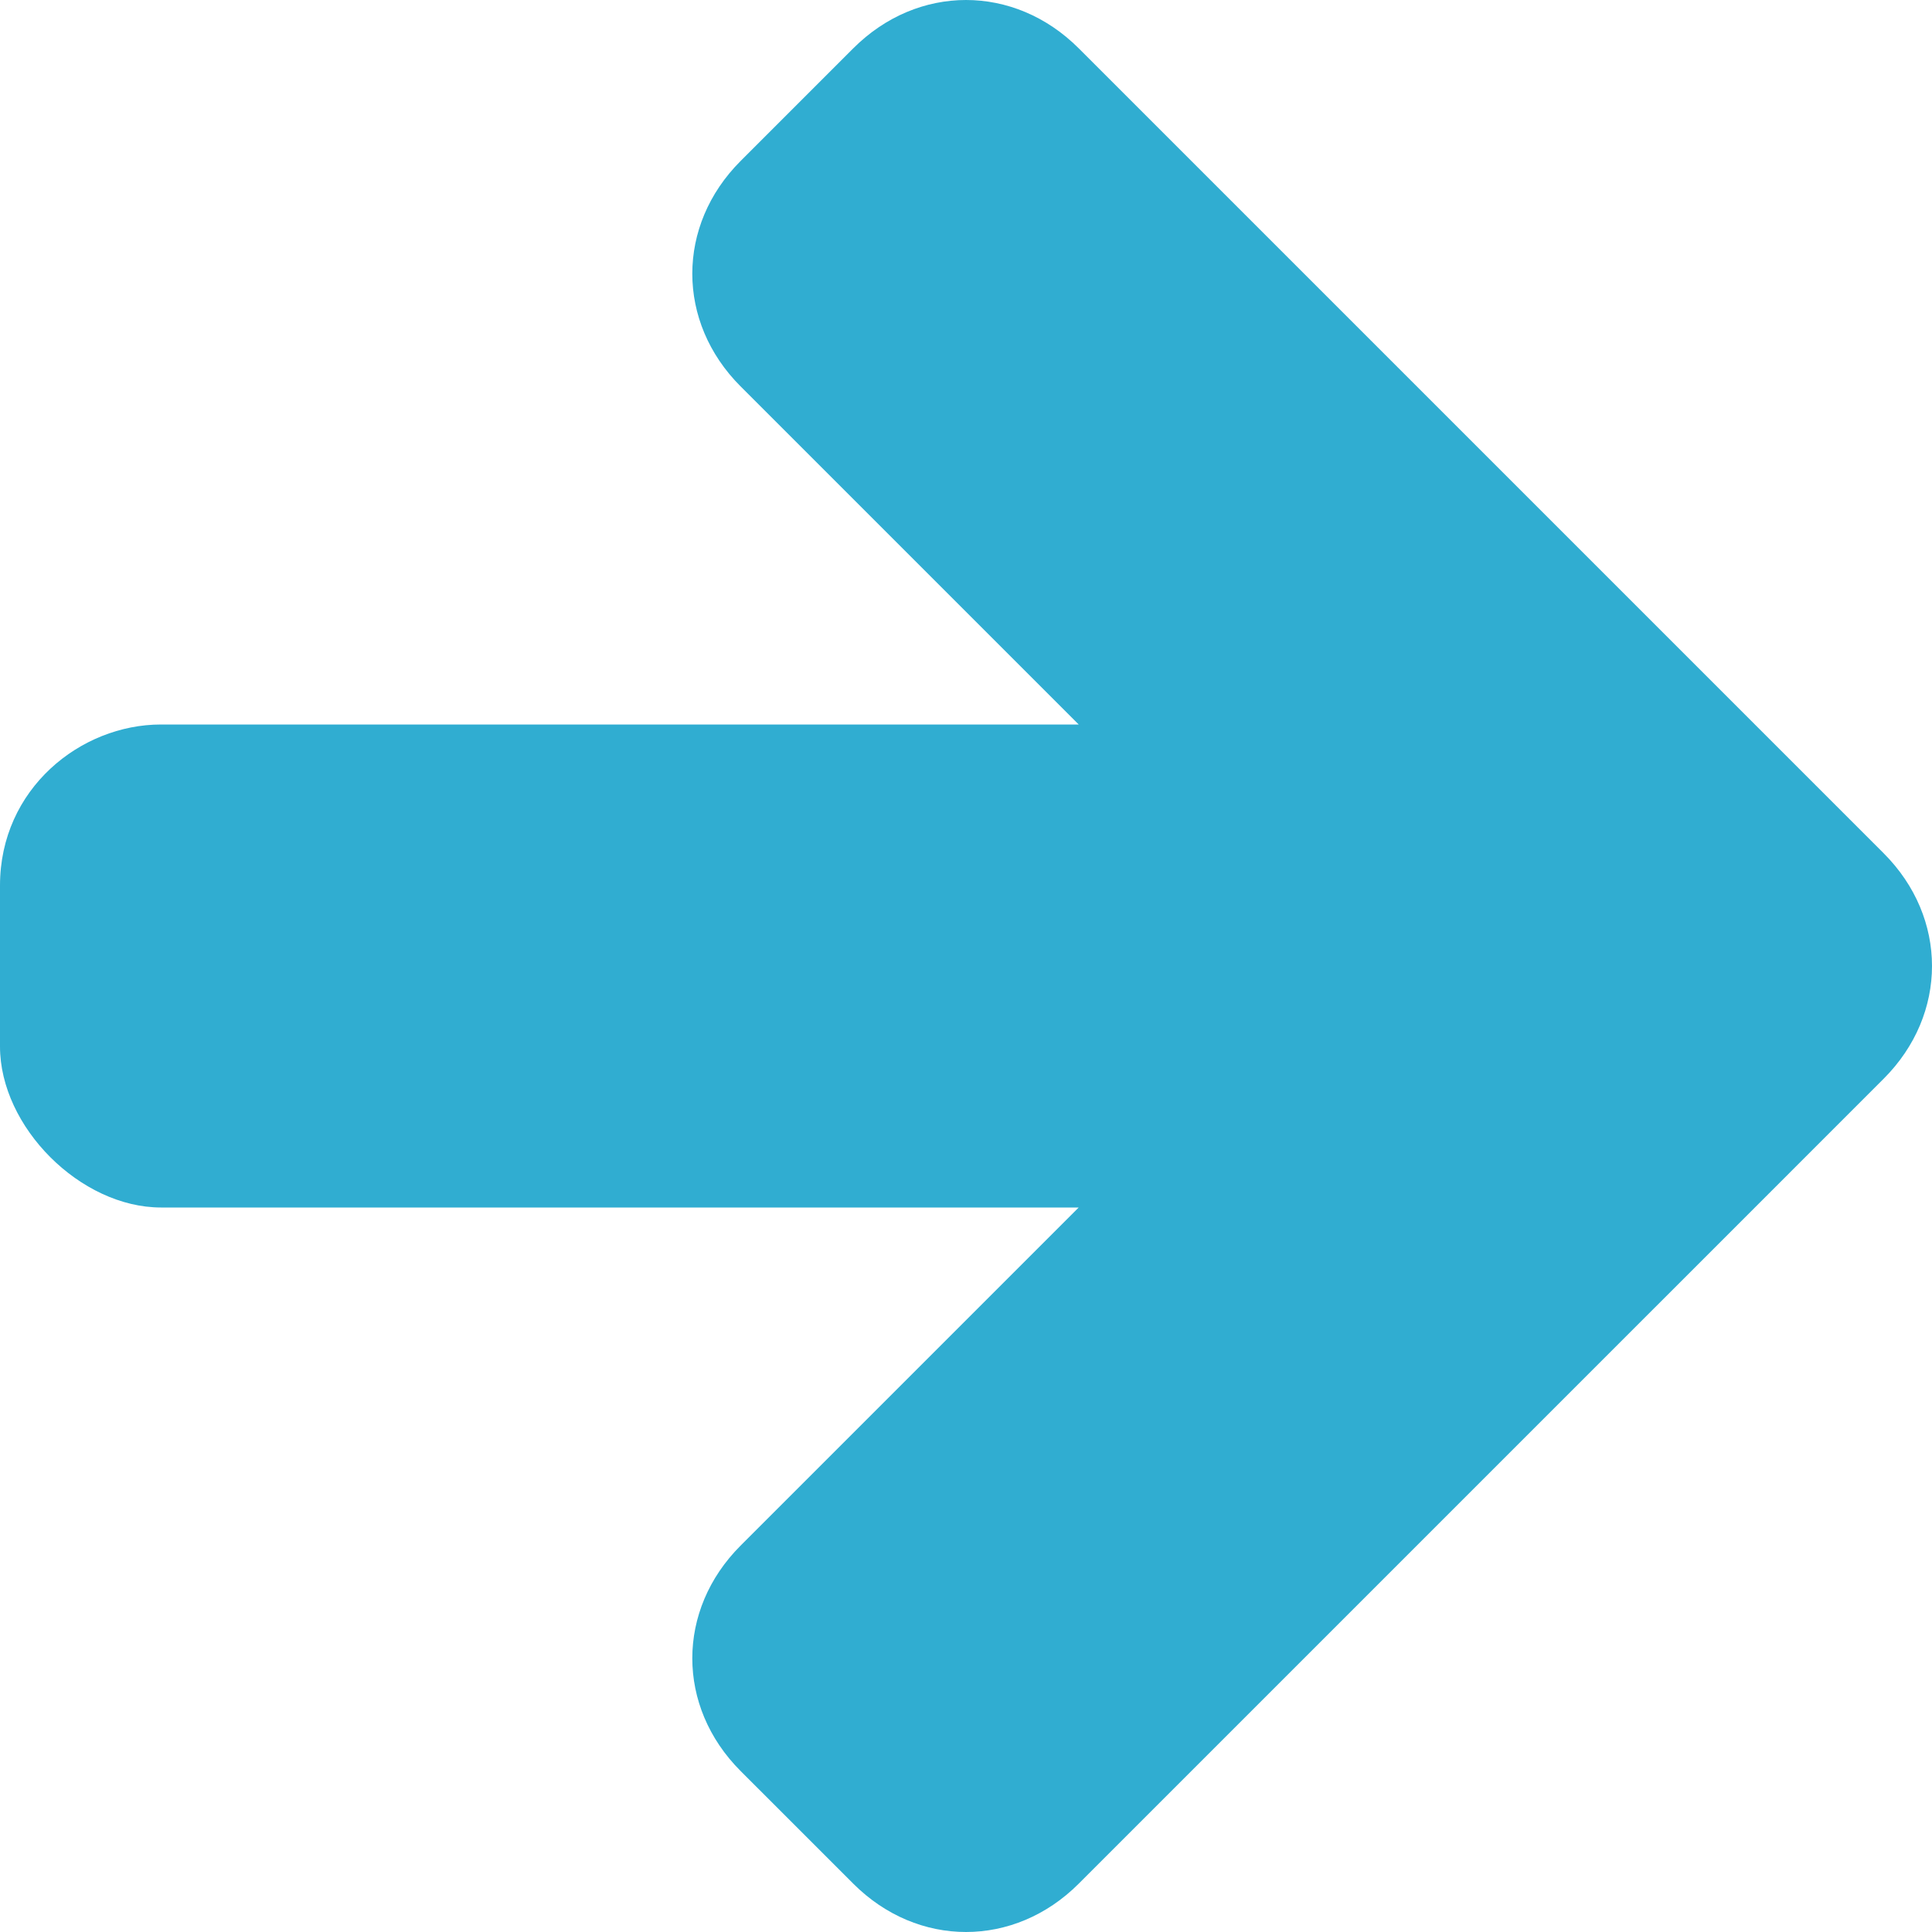
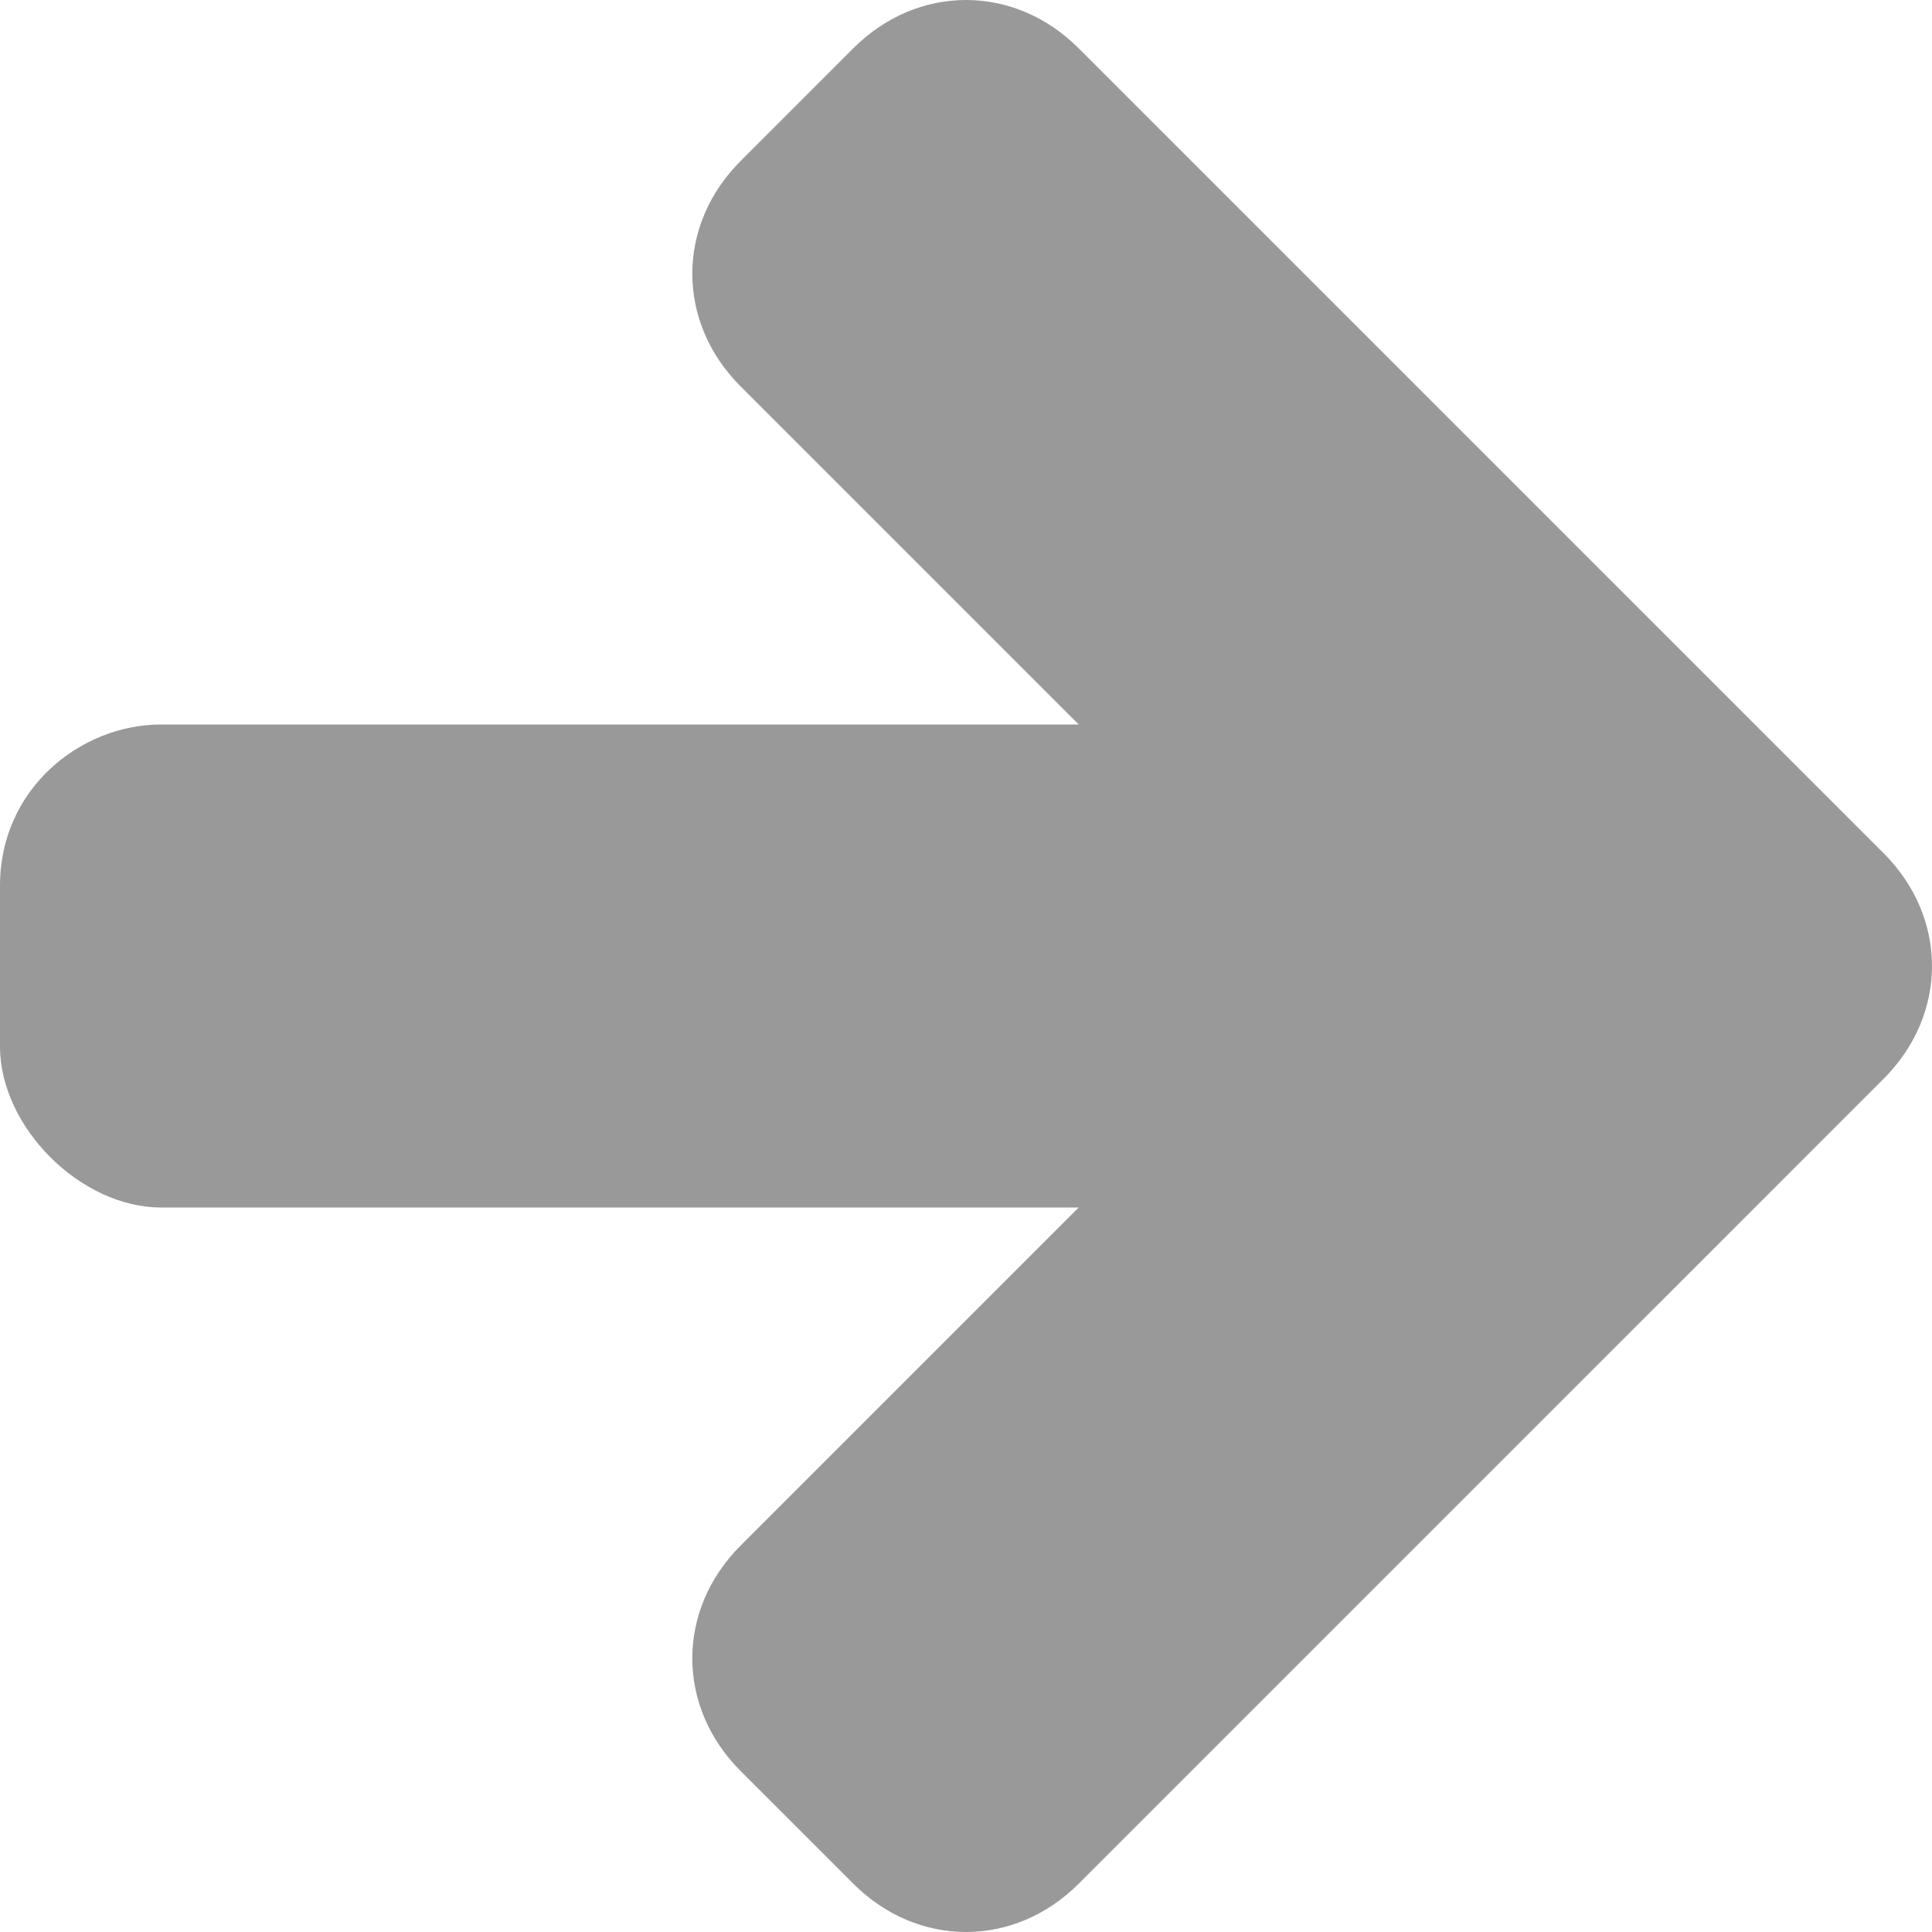
<svg xmlns="http://www.w3.org/2000/svg" width="12" height="12" viewBox="0 0 12 12" preserveAspectRatio="xMinYMid meet" overflow="visible">
-   <path d="M1 4.5h5.7L4.6 2.4c-.4-.4-.4-1 0-1.4l.7-.7c.4-.4 1-.4 1.4 0l5 5c.4.4.4 1 0 1.4l-.7.7-4.3 4.3c-.4.4-1 .4-1.4 0l-.7-.7c-.4-.4-.4-1 0-1.4l2.1-2.1H1c-.5 0-1-.5-1-1v-1c0-.6.5-1 1-1z" fill="#30add1" />
+   <path d="M1 4.5h5.7L4.6 2.4c-.4-.4-.4-1 0-1.4l.7-.7c.4-.4 1-.4 1.4 0l5 5c.4.4.4 1 0 1.4l-.7.7-4.3 4.3c-.4.4-1 .4-1.4 0l-.7-.7c-.4-.4-.4-1 0-1.4l2.1-2.1H1c-.5 0-1-.5-1-1v-1c0-.6.5-1 1-1z" fill="#999" />
</svg>
